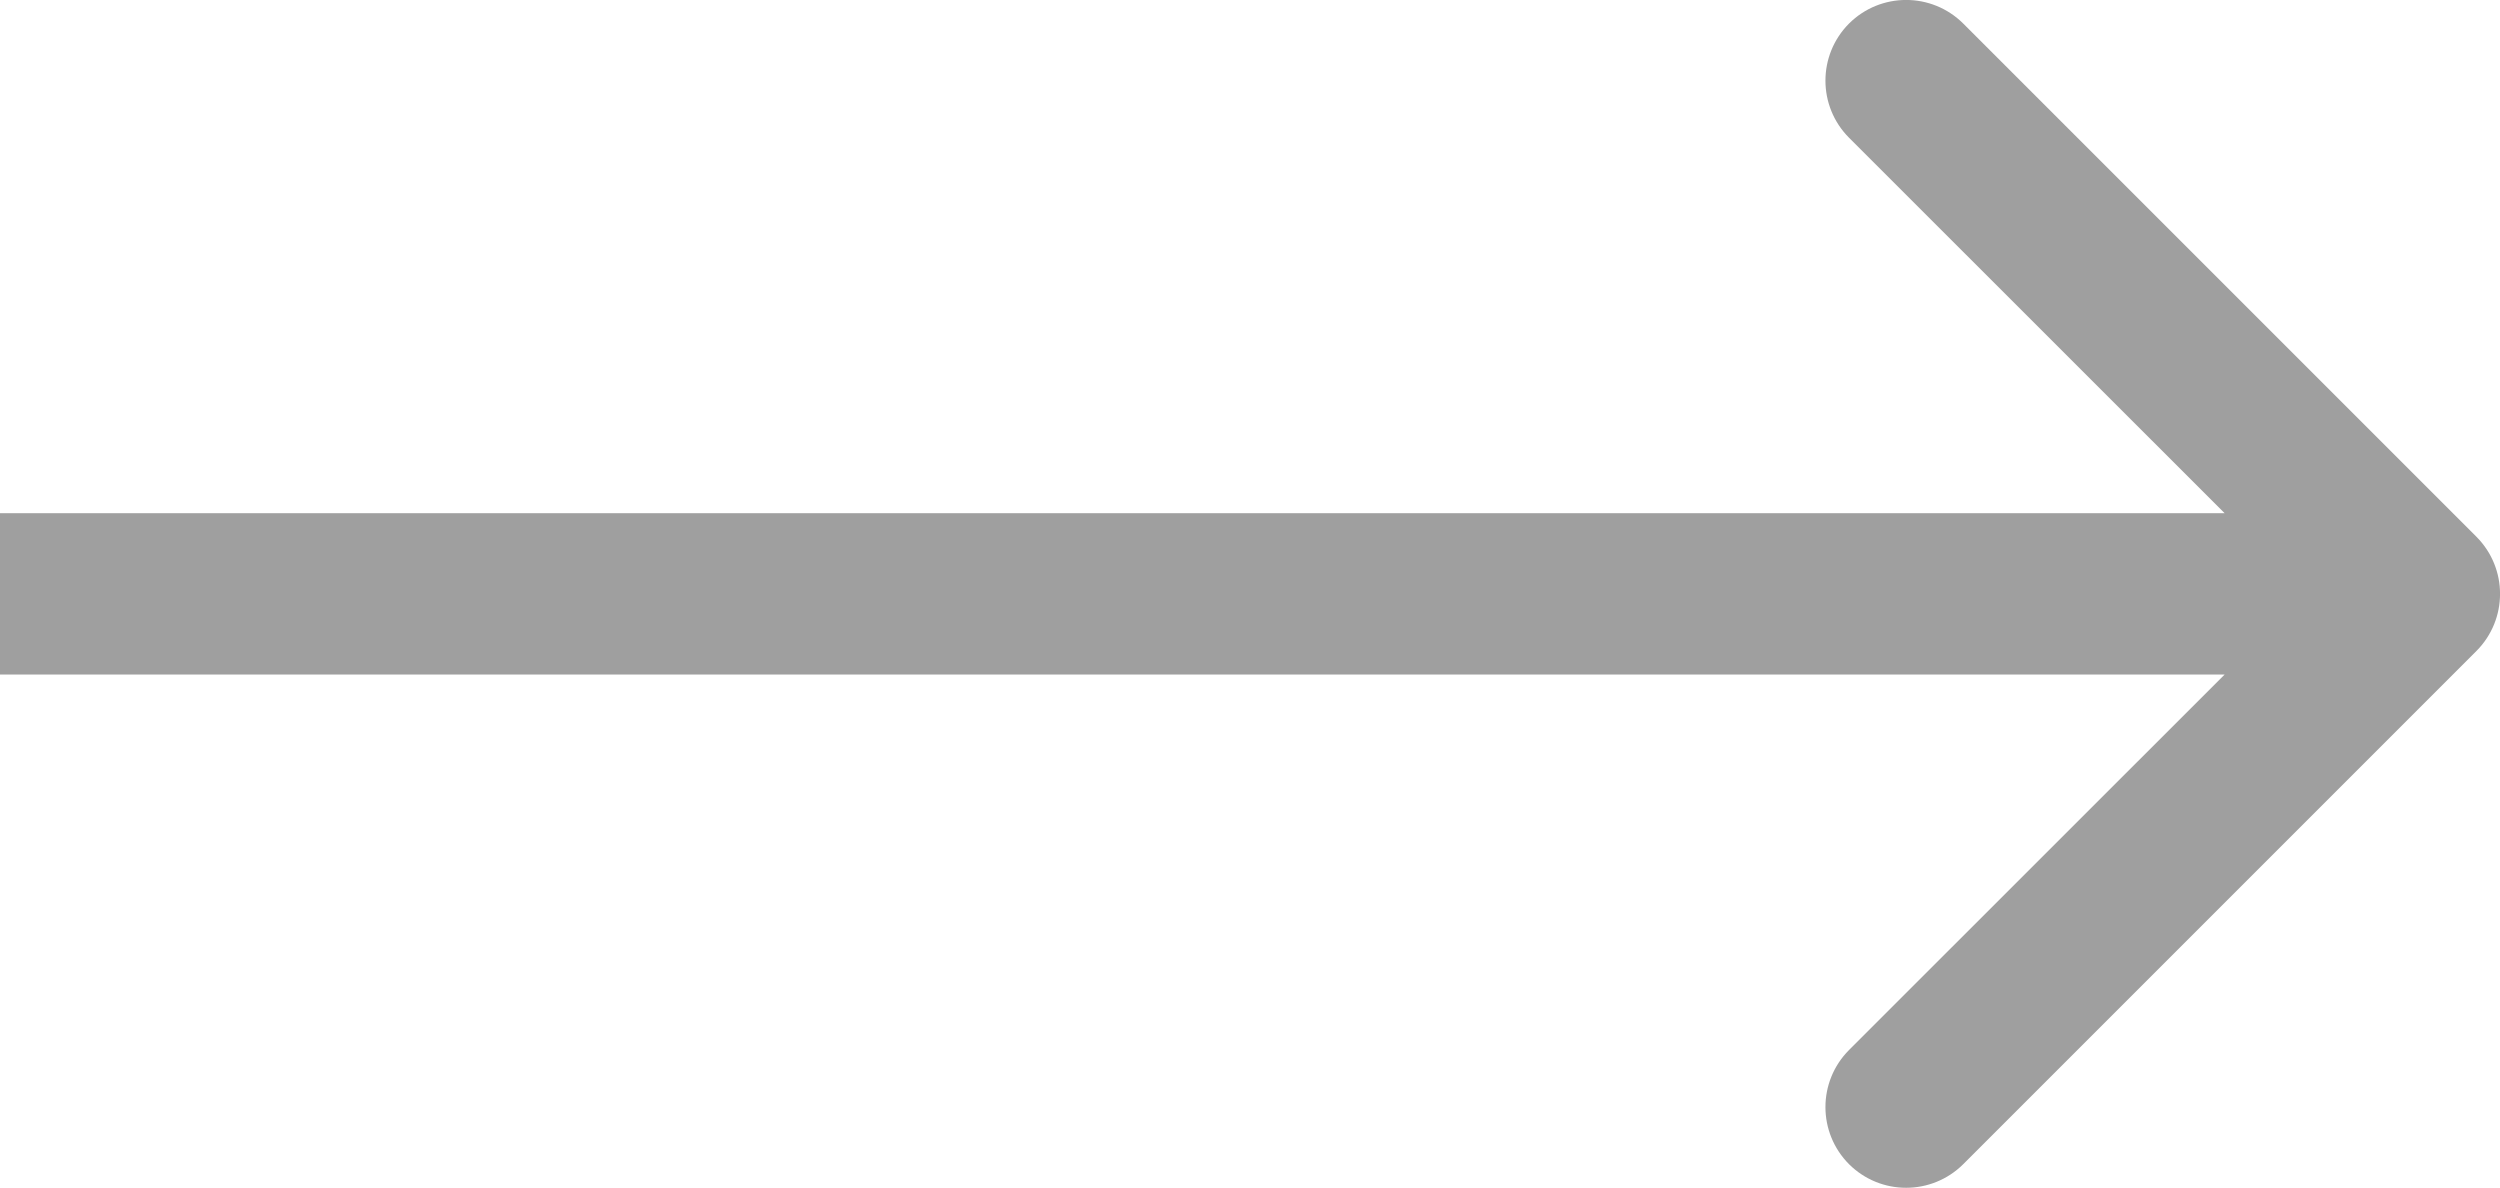
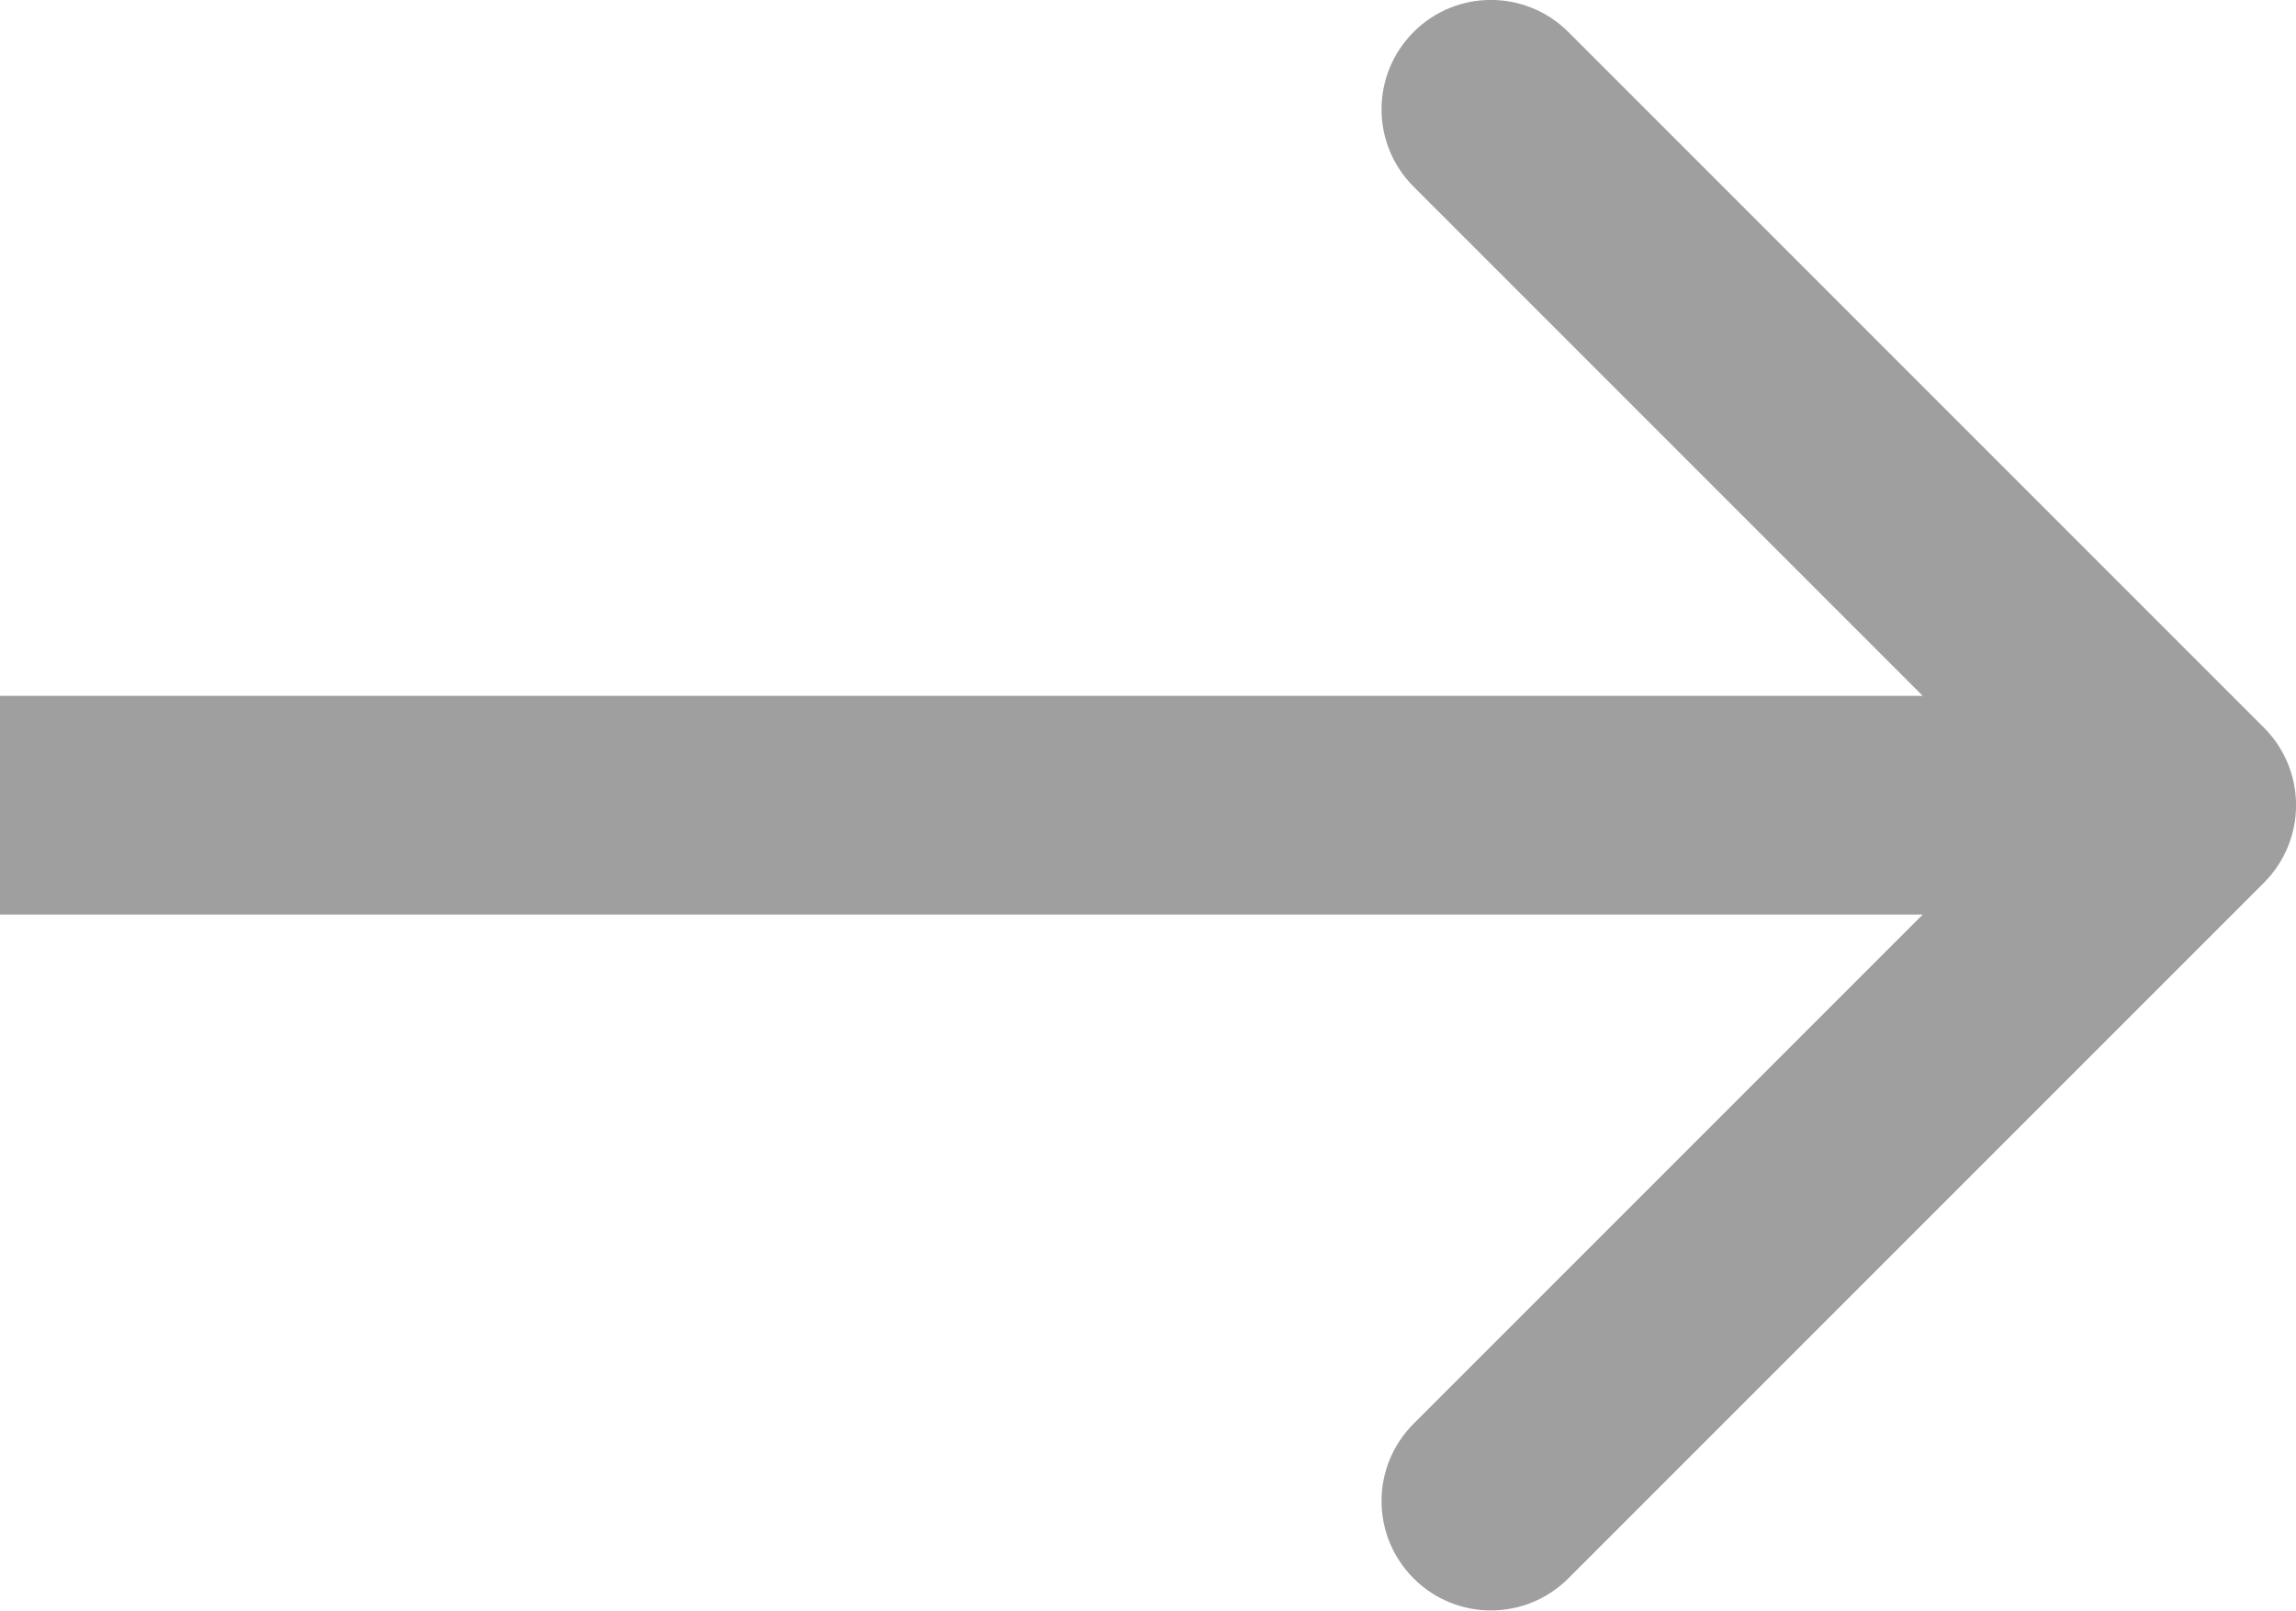
- <svg xmlns="http://www.w3.org/2000/svg" preserveAspectRatio="none" overflow="visible" style="display: block;" width="15.5" height="7.364" viewBox="0 0 15.5 7.364" fill="none">
-   <path id="Arrow 2" d="M0 3.682V4.182H15V3.682V3.182H0V3.682ZM15.354 4.036C15.549 3.84 15.549 3.524 15.354 3.328L12.172 0.146C11.976 -0.049 11.66 -0.049 11.464 0.146C11.269 0.342 11.269 0.658 11.464 0.854L14.293 3.682L11.464 6.51C11.269 6.706 11.269 7.022 11.464 7.218C11.66 7.413 11.976 7.413 12.172 7.218L15.354 4.036Z" fill="#9F9F9F" />
+ <svg xmlns="http://www.w3.org/2000/svg" preserveAspectRatio="none" overflow="visible" style="display: block;" width="10.5" height="7.364" viewBox="0 0 10.5 7.364" fill="none">
+   <path id="Arrow 2" d="M0 3.682V4.182H10V3.682V3.182H0V3.682ZM10.354 4.036C10.549 3.84 10.549 3.524 10.354 3.328L7.172 0.146C6.976 -0.049 6.66 -0.049 6.465 0.146C6.269 0.342 6.269 0.658 6.465 0.854L9.293 3.682L6.465 6.51C6.269 6.706 6.269 7.022 6.465 7.218C6.66 7.413 6.976 7.413 7.172 7.218L10.354 4.036Z" fill="#9F9F9F" />
</svg>
